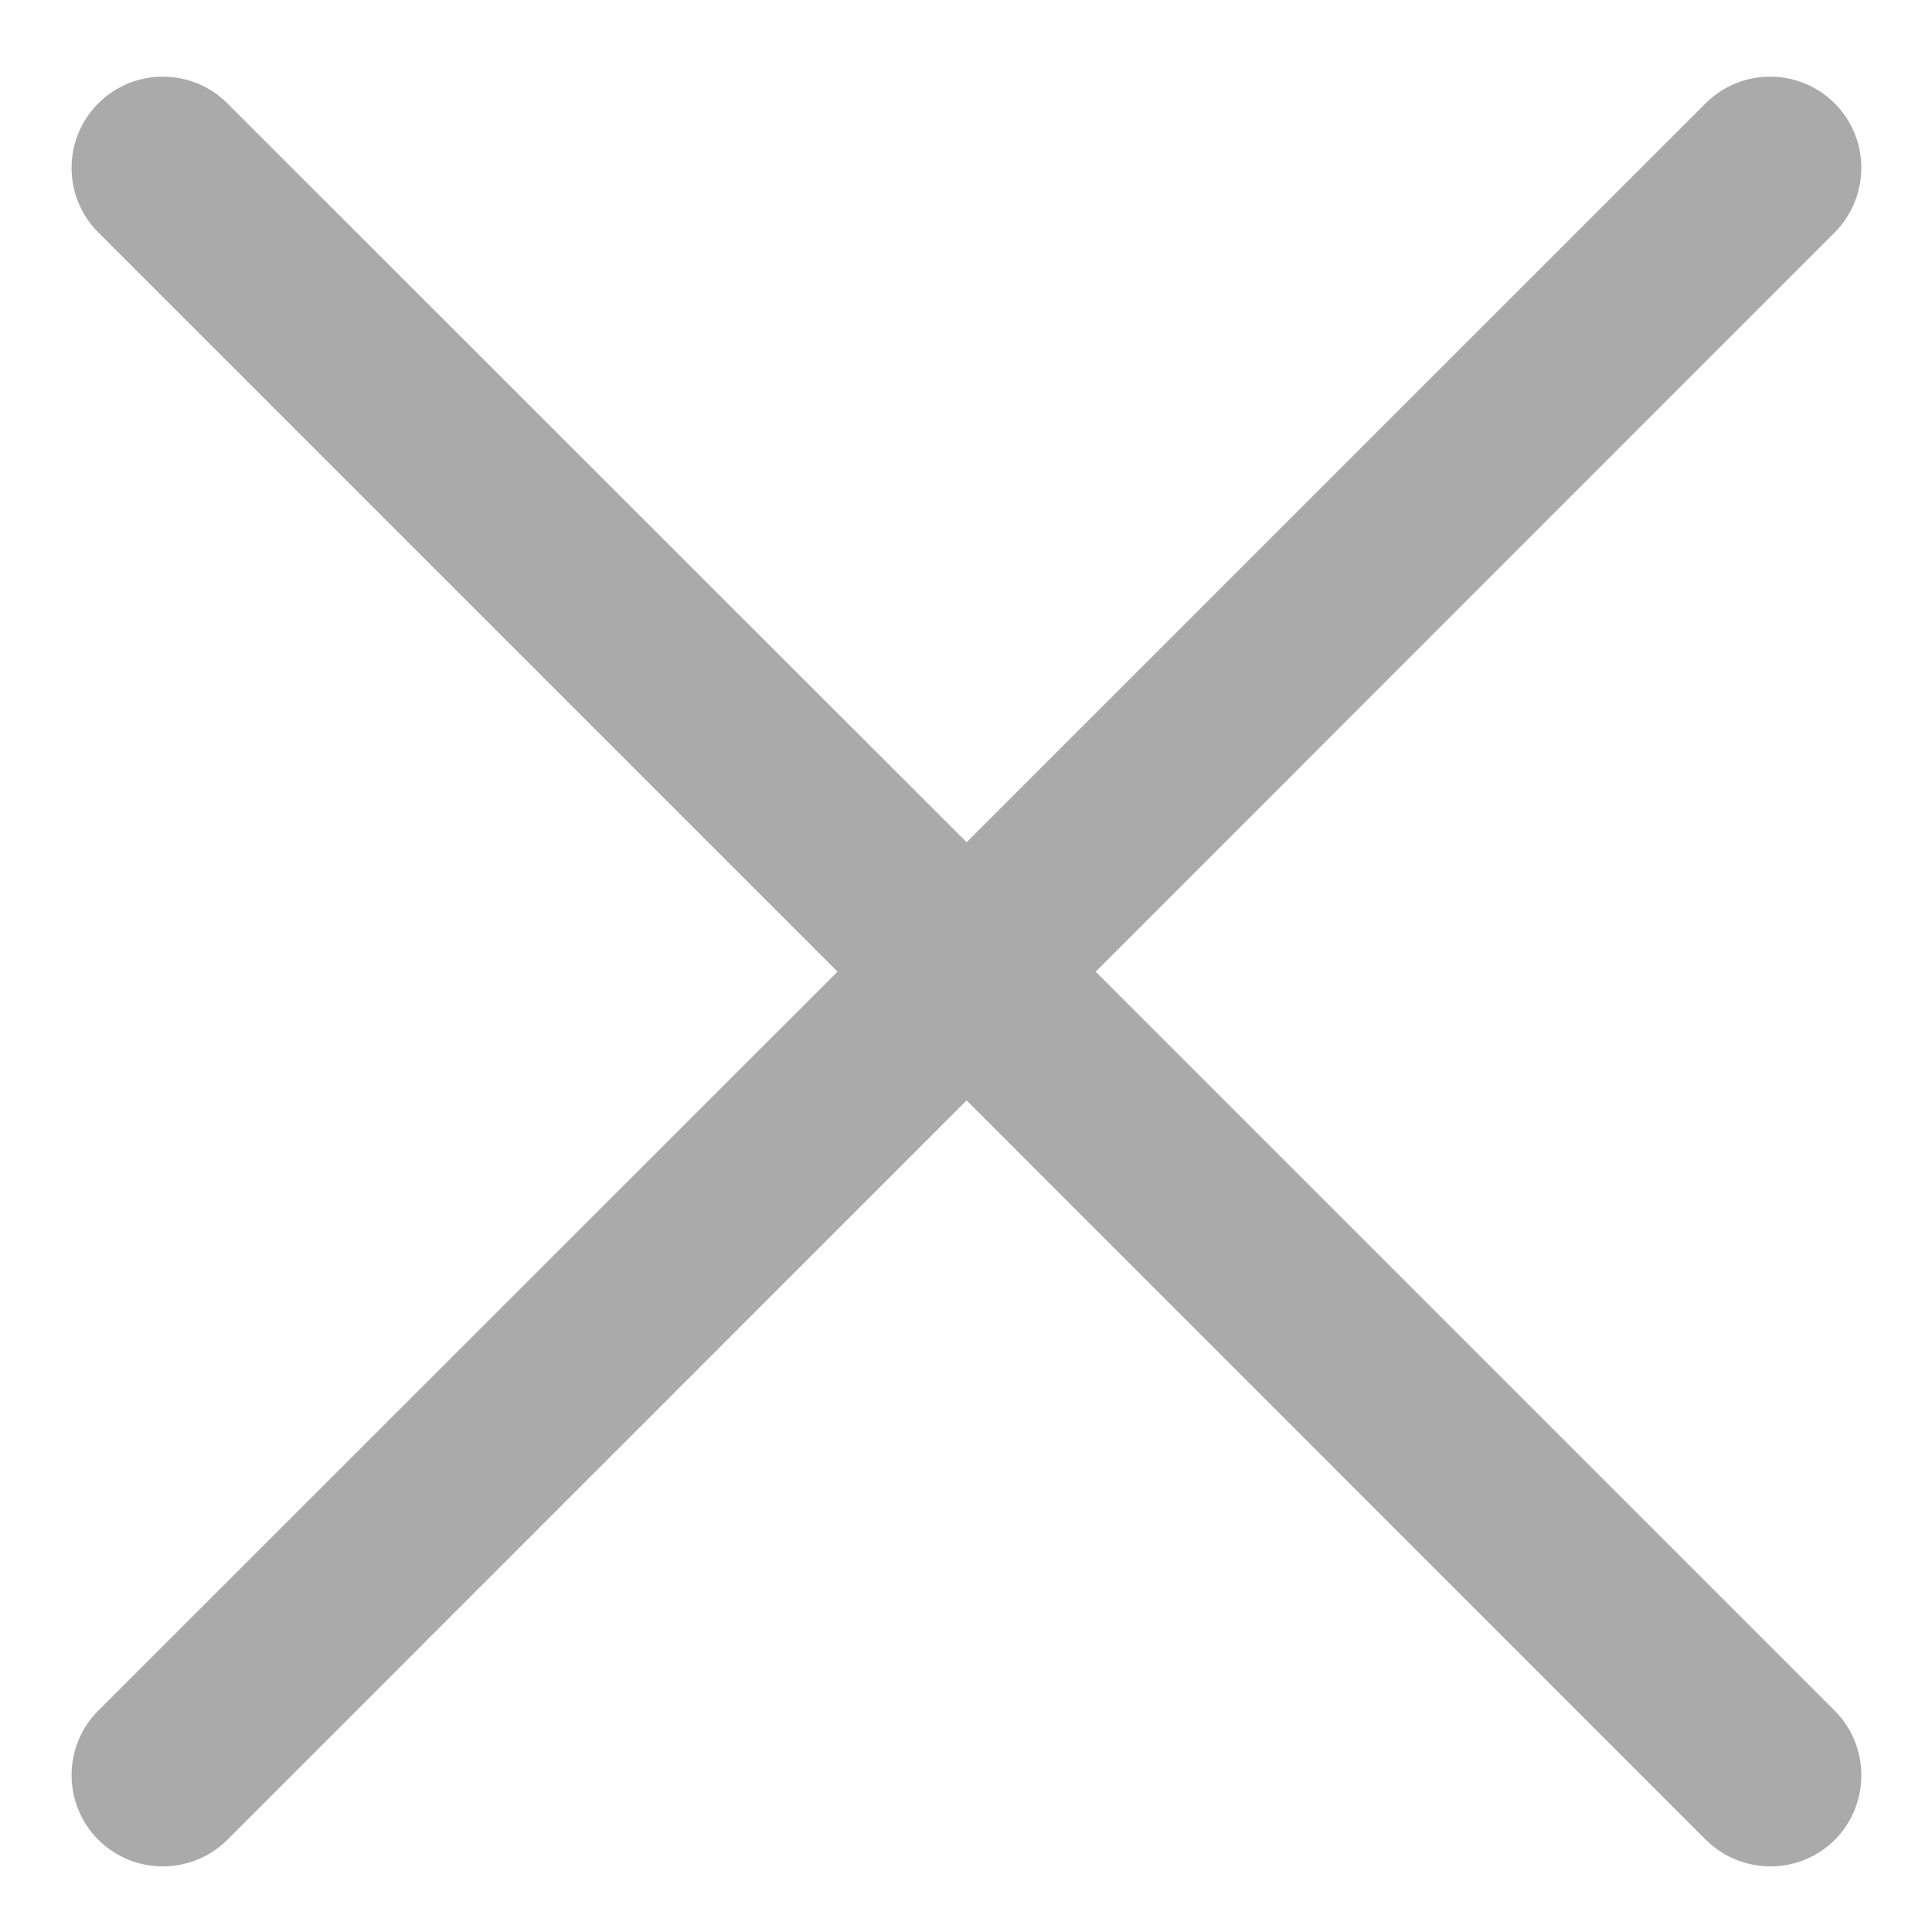
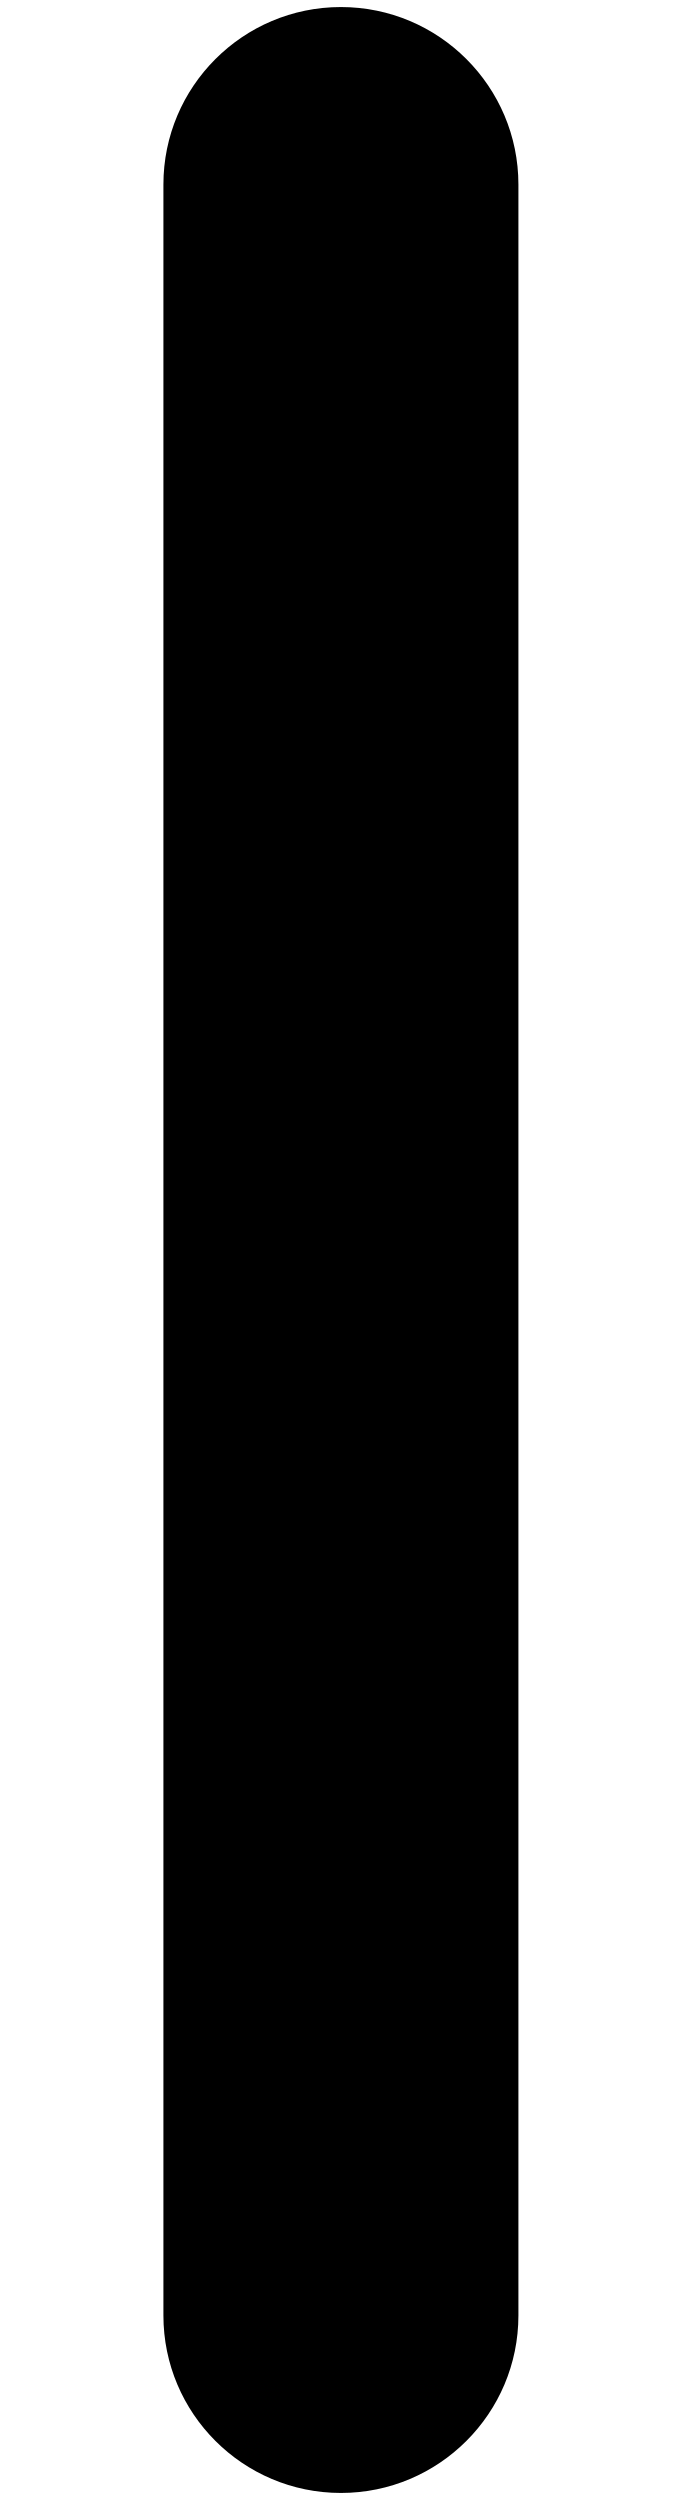
- <svg xmlns="http://www.w3.org/2000/svg" version="1.1" width="16px" height="16px">
-   <g transform="matrix(1 0 0 1 -509 -881 )">
-     <path d="M 15.194 14.167  L 9.074 8.047  L 15.194 1.925  C 15.488 1.63  15.488 1.15  15.194 0.856  C 14.899 0.561  14.419 0.561  14.125 0.856  L 8.005 6.975  L 1.883 0.856  C 1.588 0.561  1.109 0.561  0.814 0.856  C 0.519 1.15  0.519 1.63  0.814 1.925  L 6.936 8.047  L 0.814 14.167  C 0.519 14.461  0.519 14.941  0.814 15.236  C 1.109 15.53  1.588 15.53  1.883 15.236  L 8.005 9.113  L 14.127 15.236  C 14.422 15.53  14.902 15.53  15.196 15.236  C 15.488 14.941  15.488 14.461  15.194 14.167  Z " fill-rule="nonzero" fill="#aaaaaa" stroke="none" transform="matrix(1 0 0 1 509 881 )" />
+ <svg xmlns="http://www.w3.org/2000/svg" version="1.1" width="3px" height="11px">
+   <g transform="matrix(1 0 0 1 -24 -152 )">
+     <path d="M 2.281 10.188  C 2.281 10.619  1.931 10.969  1.5 10.969  C 1.069 10.969  0.719 10.619  0.719 10.188  L 0.719 0.812  C 0.719 0.381  1.069 0.031  1.5 0.031  C 1.931 0.031  2.281 0.381  2.281 0.812  L 2.281 10.188  Z " fill-rule="nonzero" fill="#000000" stroke="none" transform="matrix(1 0 0 1 24 152 )" />
  </g>
</svg>
